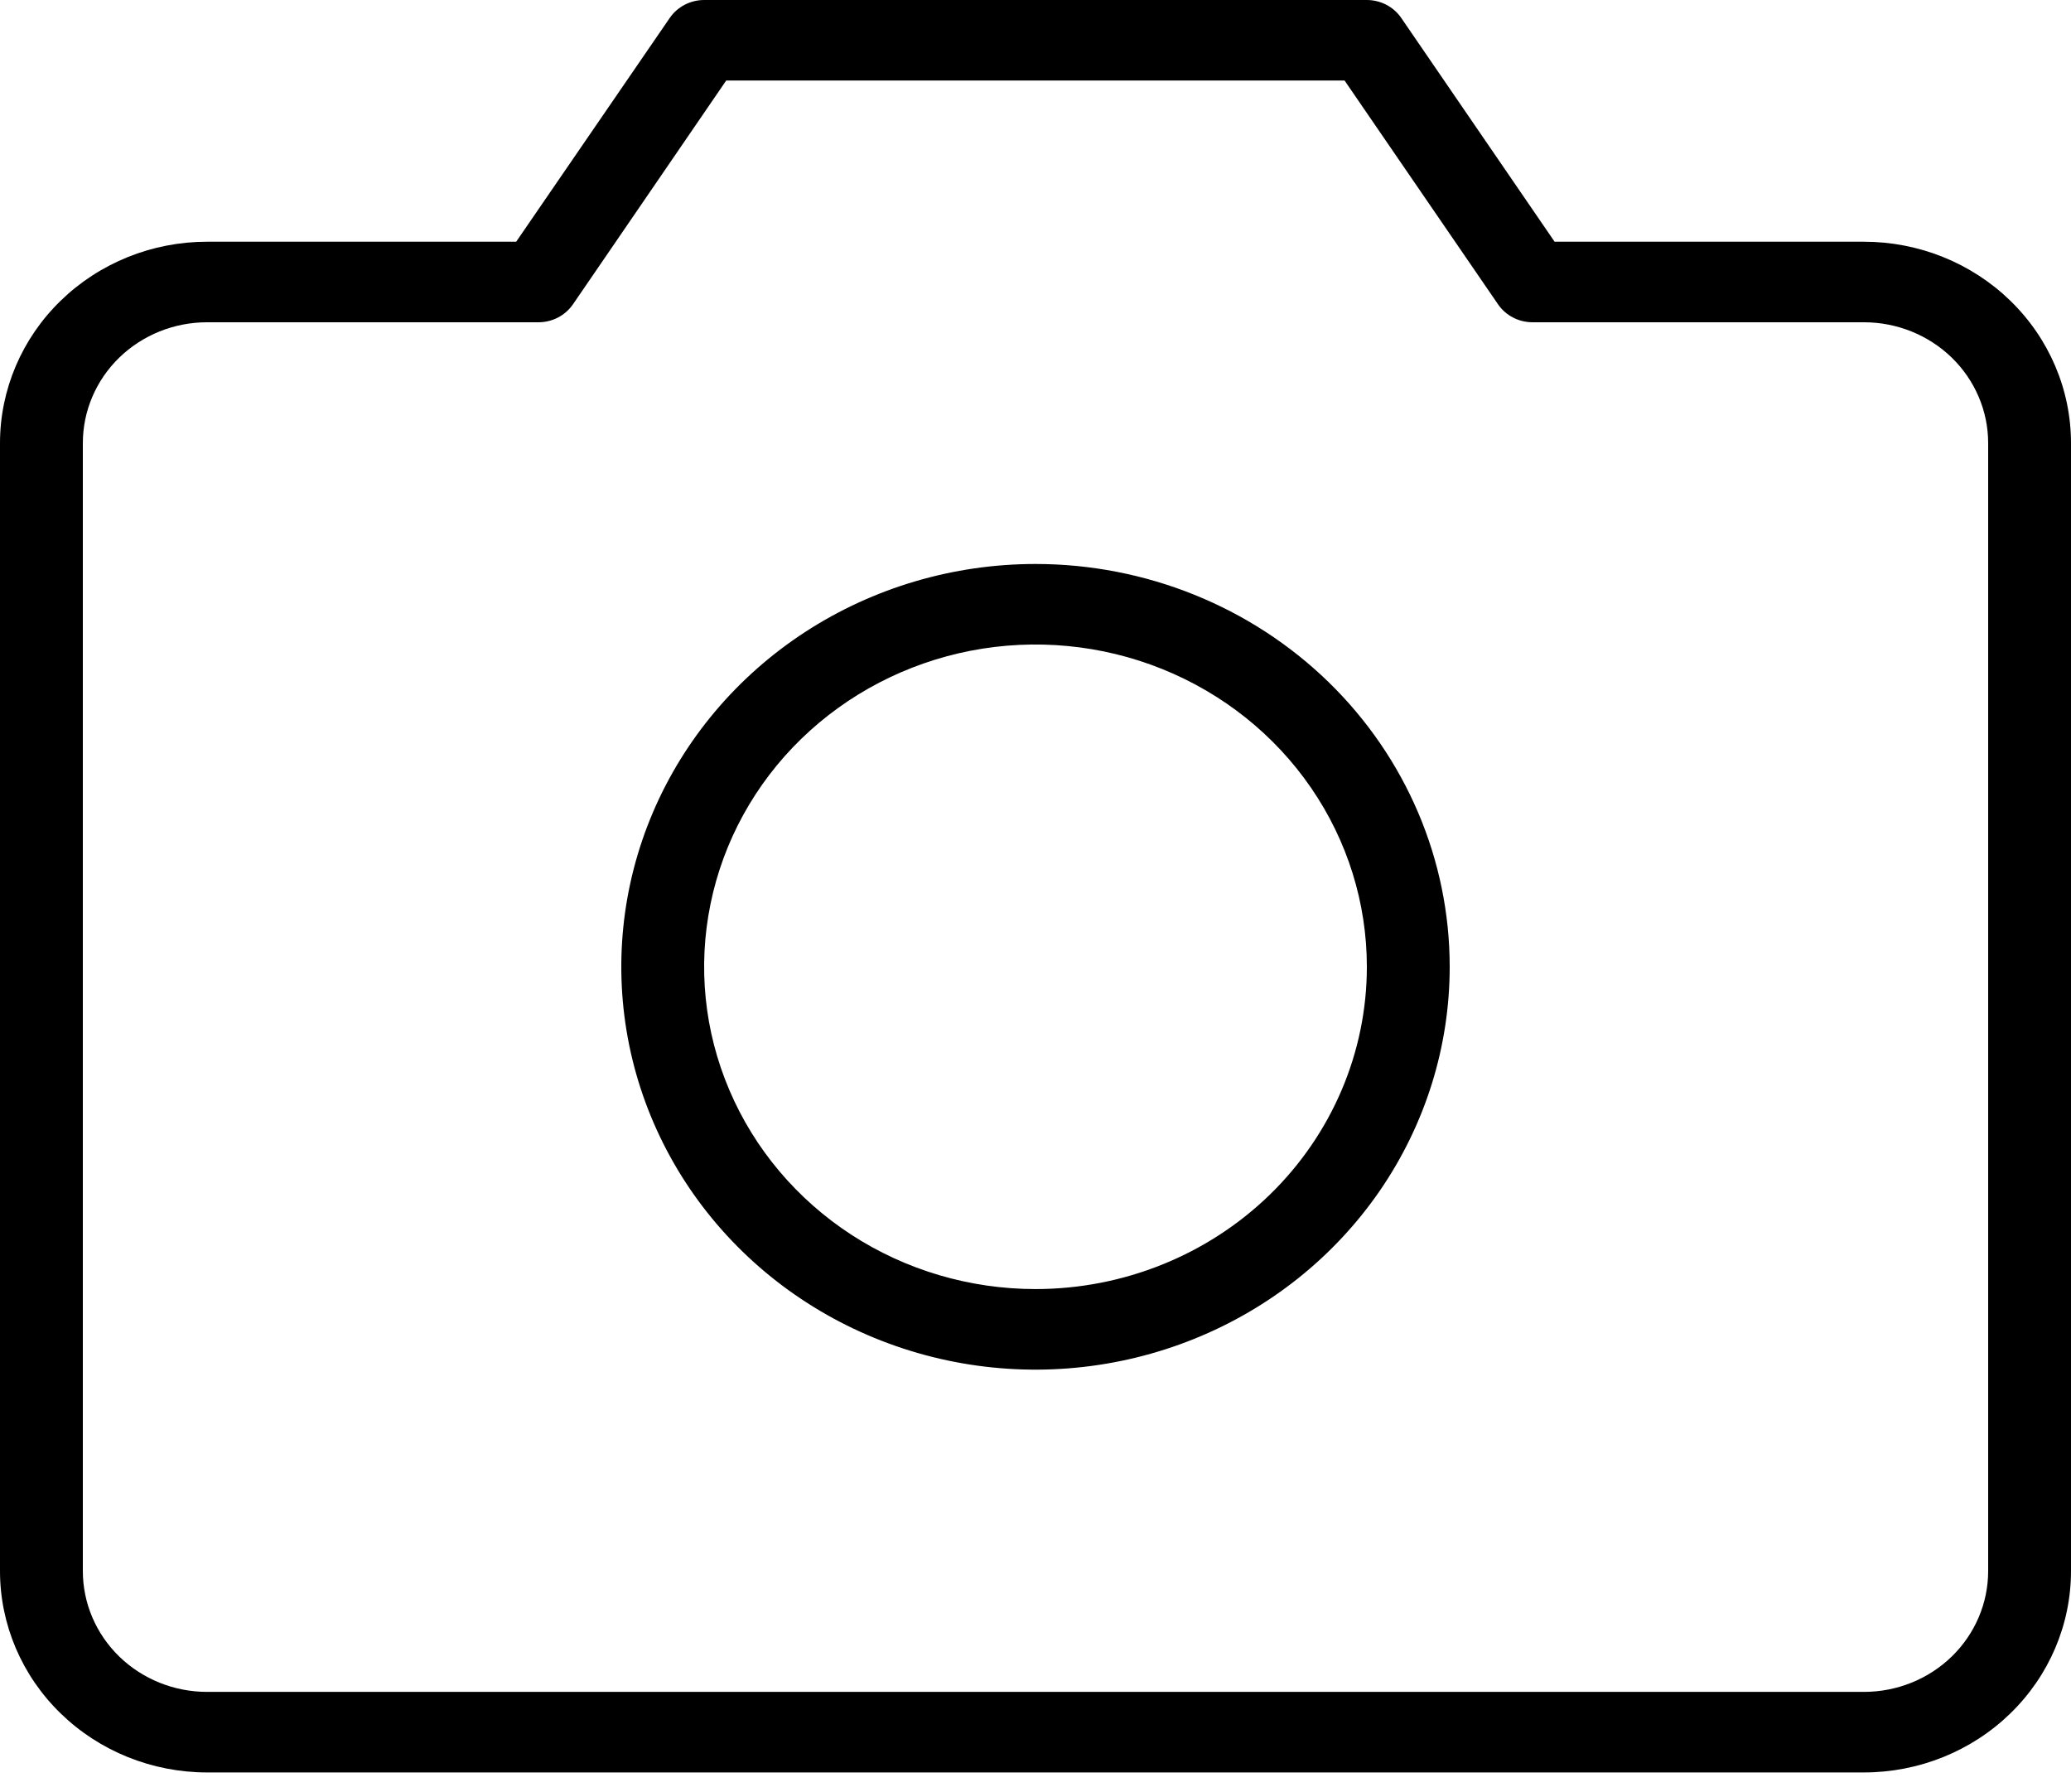
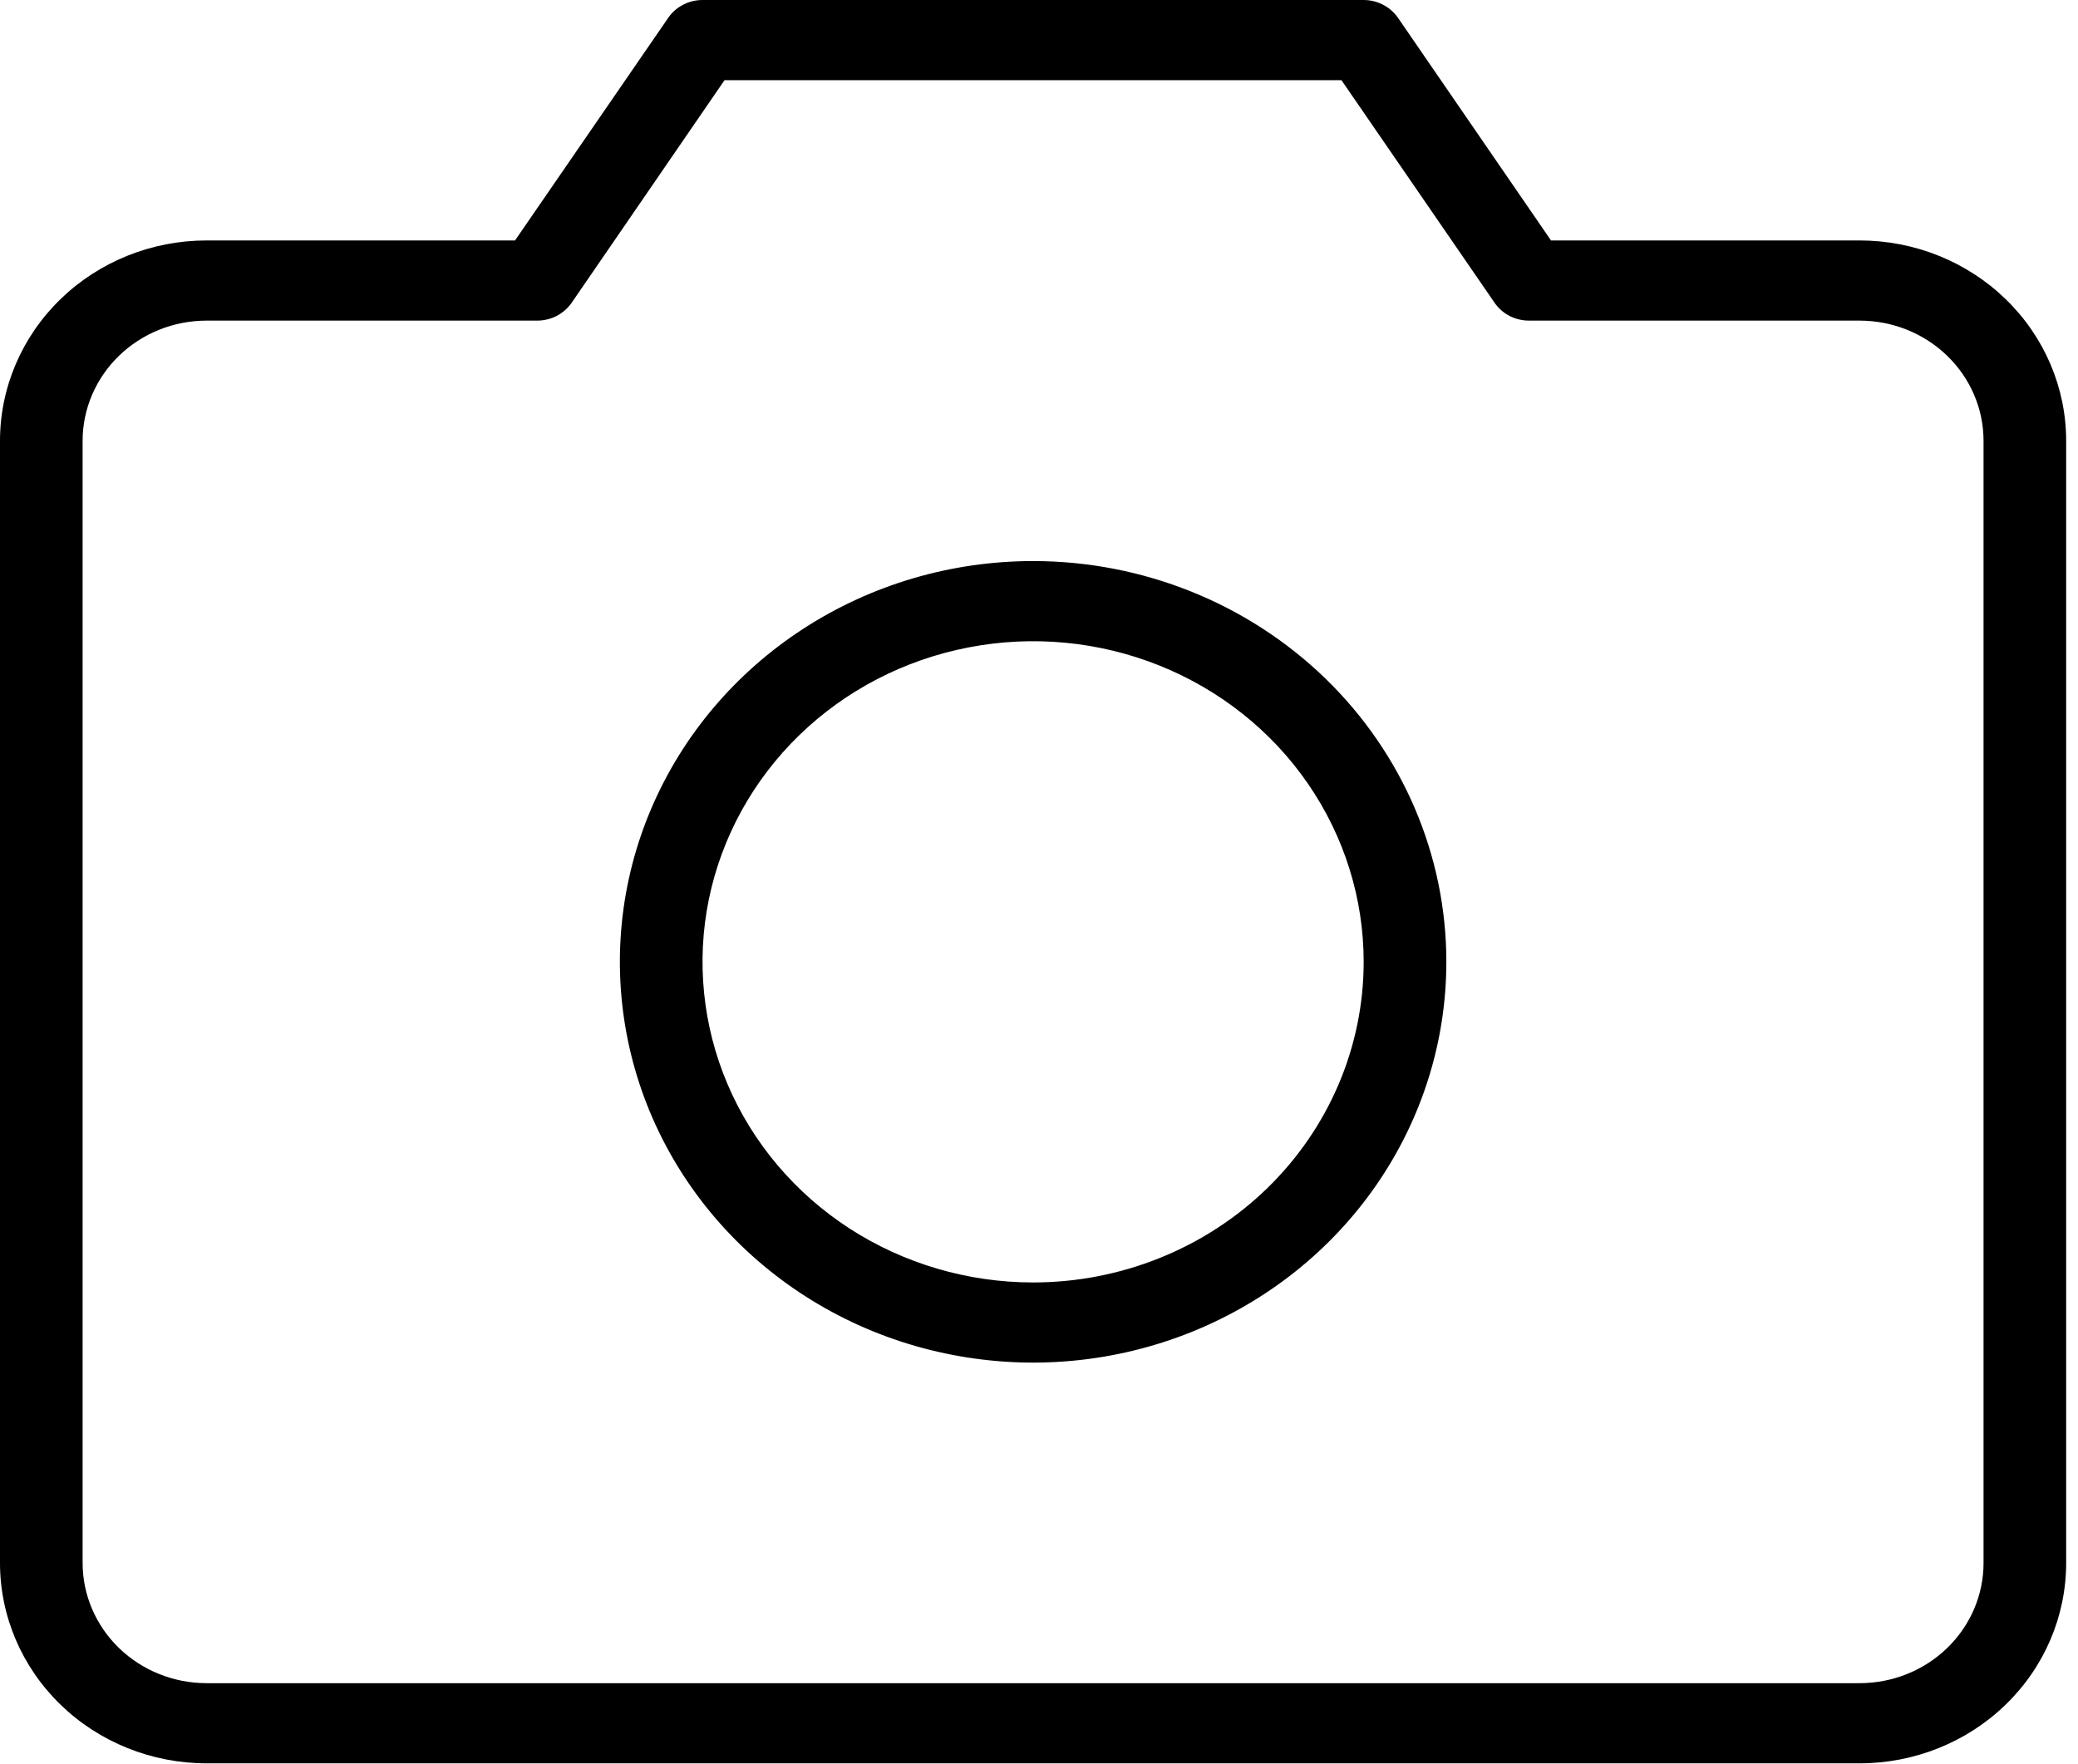
- <svg xmlns="http://www.w3.org/2000/svg" width="37" height="32" viewBox="0 0 37 32" fill="none">
-   <path d="M33.3 4.318H27.774L25.034 0.32C24.967 0.222 24.875 0.141 24.768 0.085C24.661 0.03 24.541 0 24.42 0H12.58C12.458 0 12.339 0.03 12.232 0.085C12.125 0.141 12.033 0.222 11.966 0.32L9.222 4.318H3.7C2.719 4.318 1.778 4.697 1.084 5.372C0.39 6.046 0 6.962 0 7.916V28.065C0 29.02 0.39 29.935 1.084 30.609C1.778 31.284 2.719 31.663 3.7 31.663H33.3C34.281 31.663 35.222 31.284 35.916 30.609C36.61 29.935 37 29.02 37 28.065V7.916C37 6.962 36.61 6.046 35.916 5.372C35.222 4.697 34.281 4.318 33.3 4.318ZM35.52 28.065C35.52 28.638 35.286 29.187 34.87 29.592C34.453 29.997 33.889 30.224 33.3 30.224H3.7C3.111 30.224 2.547 29.997 2.13 29.592C1.714 29.187 1.48 28.638 1.48 28.065V7.916C1.48 7.343 1.714 6.794 2.13 6.389C2.547 5.984 3.111 5.757 3.7 5.757H9.62C9.742 5.757 9.862 5.728 9.969 5.672C10.077 5.616 10.168 5.535 10.236 5.437L12.974 1.439H24.022L26.764 5.437C26.831 5.535 26.923 5.616 27.031 5.672C27.138 5.728 27.258 5.757 27.38 5.757H33.3C33.889 5.757 34.453 5.984 34.87 6.389C35.286 6.794 35.52 7.343 35.52 7.916V28.065ZM18.5 10.075C17.036 10.075 15.606 10.497 14.389 11.287C13.172 12.078 12.223 13.202 11.663 14.517C11.103 15.832 10.957 17.279 11.242 18.675C11.528 20.071 12.232 21.353 13.267 22.359C14.302 23.366 15.621 24.051 17.056 24.329C18.492 24.607 19.98 24.464 21.332 23.919C22.684 23.375 23.84 22.452 24.653 21.269C25.466 20.085 25.9 18.694 25.9 17.271C25.9 15.362 25.12 13.532 23.733 12.182C22.345 10.833 20.463 10.075 18.5 10.075ZM18.5 23.028C17.329 23.028 16.184 22.69 15.211 22.058C14.238 21.425 13.479 20.526 13.031 19.474C12.582 18.422 12.465 17.265 12.694 16.148C12.922 15.031 13.486 14.005 14.314 13.2C15.142 12.395 16.197 11.847 17.345 11.624C18.493 11.402 19.684 11.516 20.765 11.952C21.847 12.388 22.772 13.126 23.422 14.072C24.073 15.019 24.42 16.132 24.42 17.271C24.42 18.798 23.796 20.262 22.686 21.342C21.576 22.421 20.07 23.028 18.5 23.028Z" fill="black" />
+ <svg xmlns="http://www.w3.org/2000/svg" width="33" height="28" viewBox="0 0 33 28" fill="none">
+   <path d="M29.531 3.818H24.631L22.201 0.283C22.141 0.196 22.06 0.125 21.965 0.076C21.87 0.026 21.764 0 21.656 0H11.156C11.048 0 10.942 0.026 10.847 0.076C10.752 0.125 10.671 0.196 10.612 0.283L8.179 3.818H3.281C2.411 3.818 1.576 4.153 0.961 4.75C0.346 5.347 0 6.156 0 7V24.818C0 25.662 0.346 26.471 0.961 27.068C1.576 27.665 2.411 28 3.281 28H29.531C30.401 28 31.236 27.665 31.851 27.068C32.467 26.471 32.812 25.662 32.812 24.818V7C32.812 6.156 32.467 5.347 31.851 4.75C31.236 4.153 30.401 3.818 29.531 3.818ZM31.5 24.818C31.5 25.325 31.293 25.81 30.923 26.168C30.554 26.526 30.053 26.727 29.531 26.727H3.281C2.759 26.727 2.258 26.526 1.889 26.168C1.52 25.81 1.312 25.325 1.312 24.818V7C1.312 6.494 1.52 6.008 1.889 5.65C2.258 5.292 2.759 5.091 3.281 5.091H8.531C8.639 5.091 8.746 5.065 8.841 5.016C8.936 4.966 9.018 4.895 9.078 4.808L11.506 1.273H21.303L23.735 4.808C23.795 4.895 23.876 4.966 23.971 5.016C24.067 5.065 24.173 5.091 24.281 5.091H29.531C30.053 5.091 30.554 5.292 30.923 5.65C31.293 6.008 31.5 6.494 31.5 7V24.818ZM16.406 8.909C15.108 8.909 13.839 9.282 12.76 9.982C11.681 10.681 10.84 11.675 10.343 12.838C9.847 14 9.717 15.28 9.97 16.514C10.223 17.749 10.848 18.883 11.766 19.773C12.684 20.663 13.853 21.269 15.126 21.514C16.399 21.76 17.718 21.634 18.918 21.152C20.117 20.67 21.142 19.855 21.863 18.808C22.584 17.762 22.969 16.531 22.969 15.273C22.969 13.585 22.277 11.966 21.047 10.773C19.816 9.58 18.147 8.909 16.406 8.909ZM16.406 20.364C15.368 20.364 14.353 20.065 13.489 19.506C12.626 18.946 11.953 18.151 11.556 17.221C11.159 16.291 11.055 15.267 11.257 14.28C11.46 13.292 11.96 12.385 12.694 11.673C13.428 10.961 14.364 10.476 15.382 10.28C16.4 10.083 17.456 10.184 18.415 10.569C19.375 10.955 20.195 11.607 20.771 12.444C21.348 13.282 21.656 14.266 21.656 15.273C21.656 16.623 21.103 17.918 20.119 18.873C19.134 19.827 17.799 20.364 16.406 20.364Z" fill="black" />
</svg>
